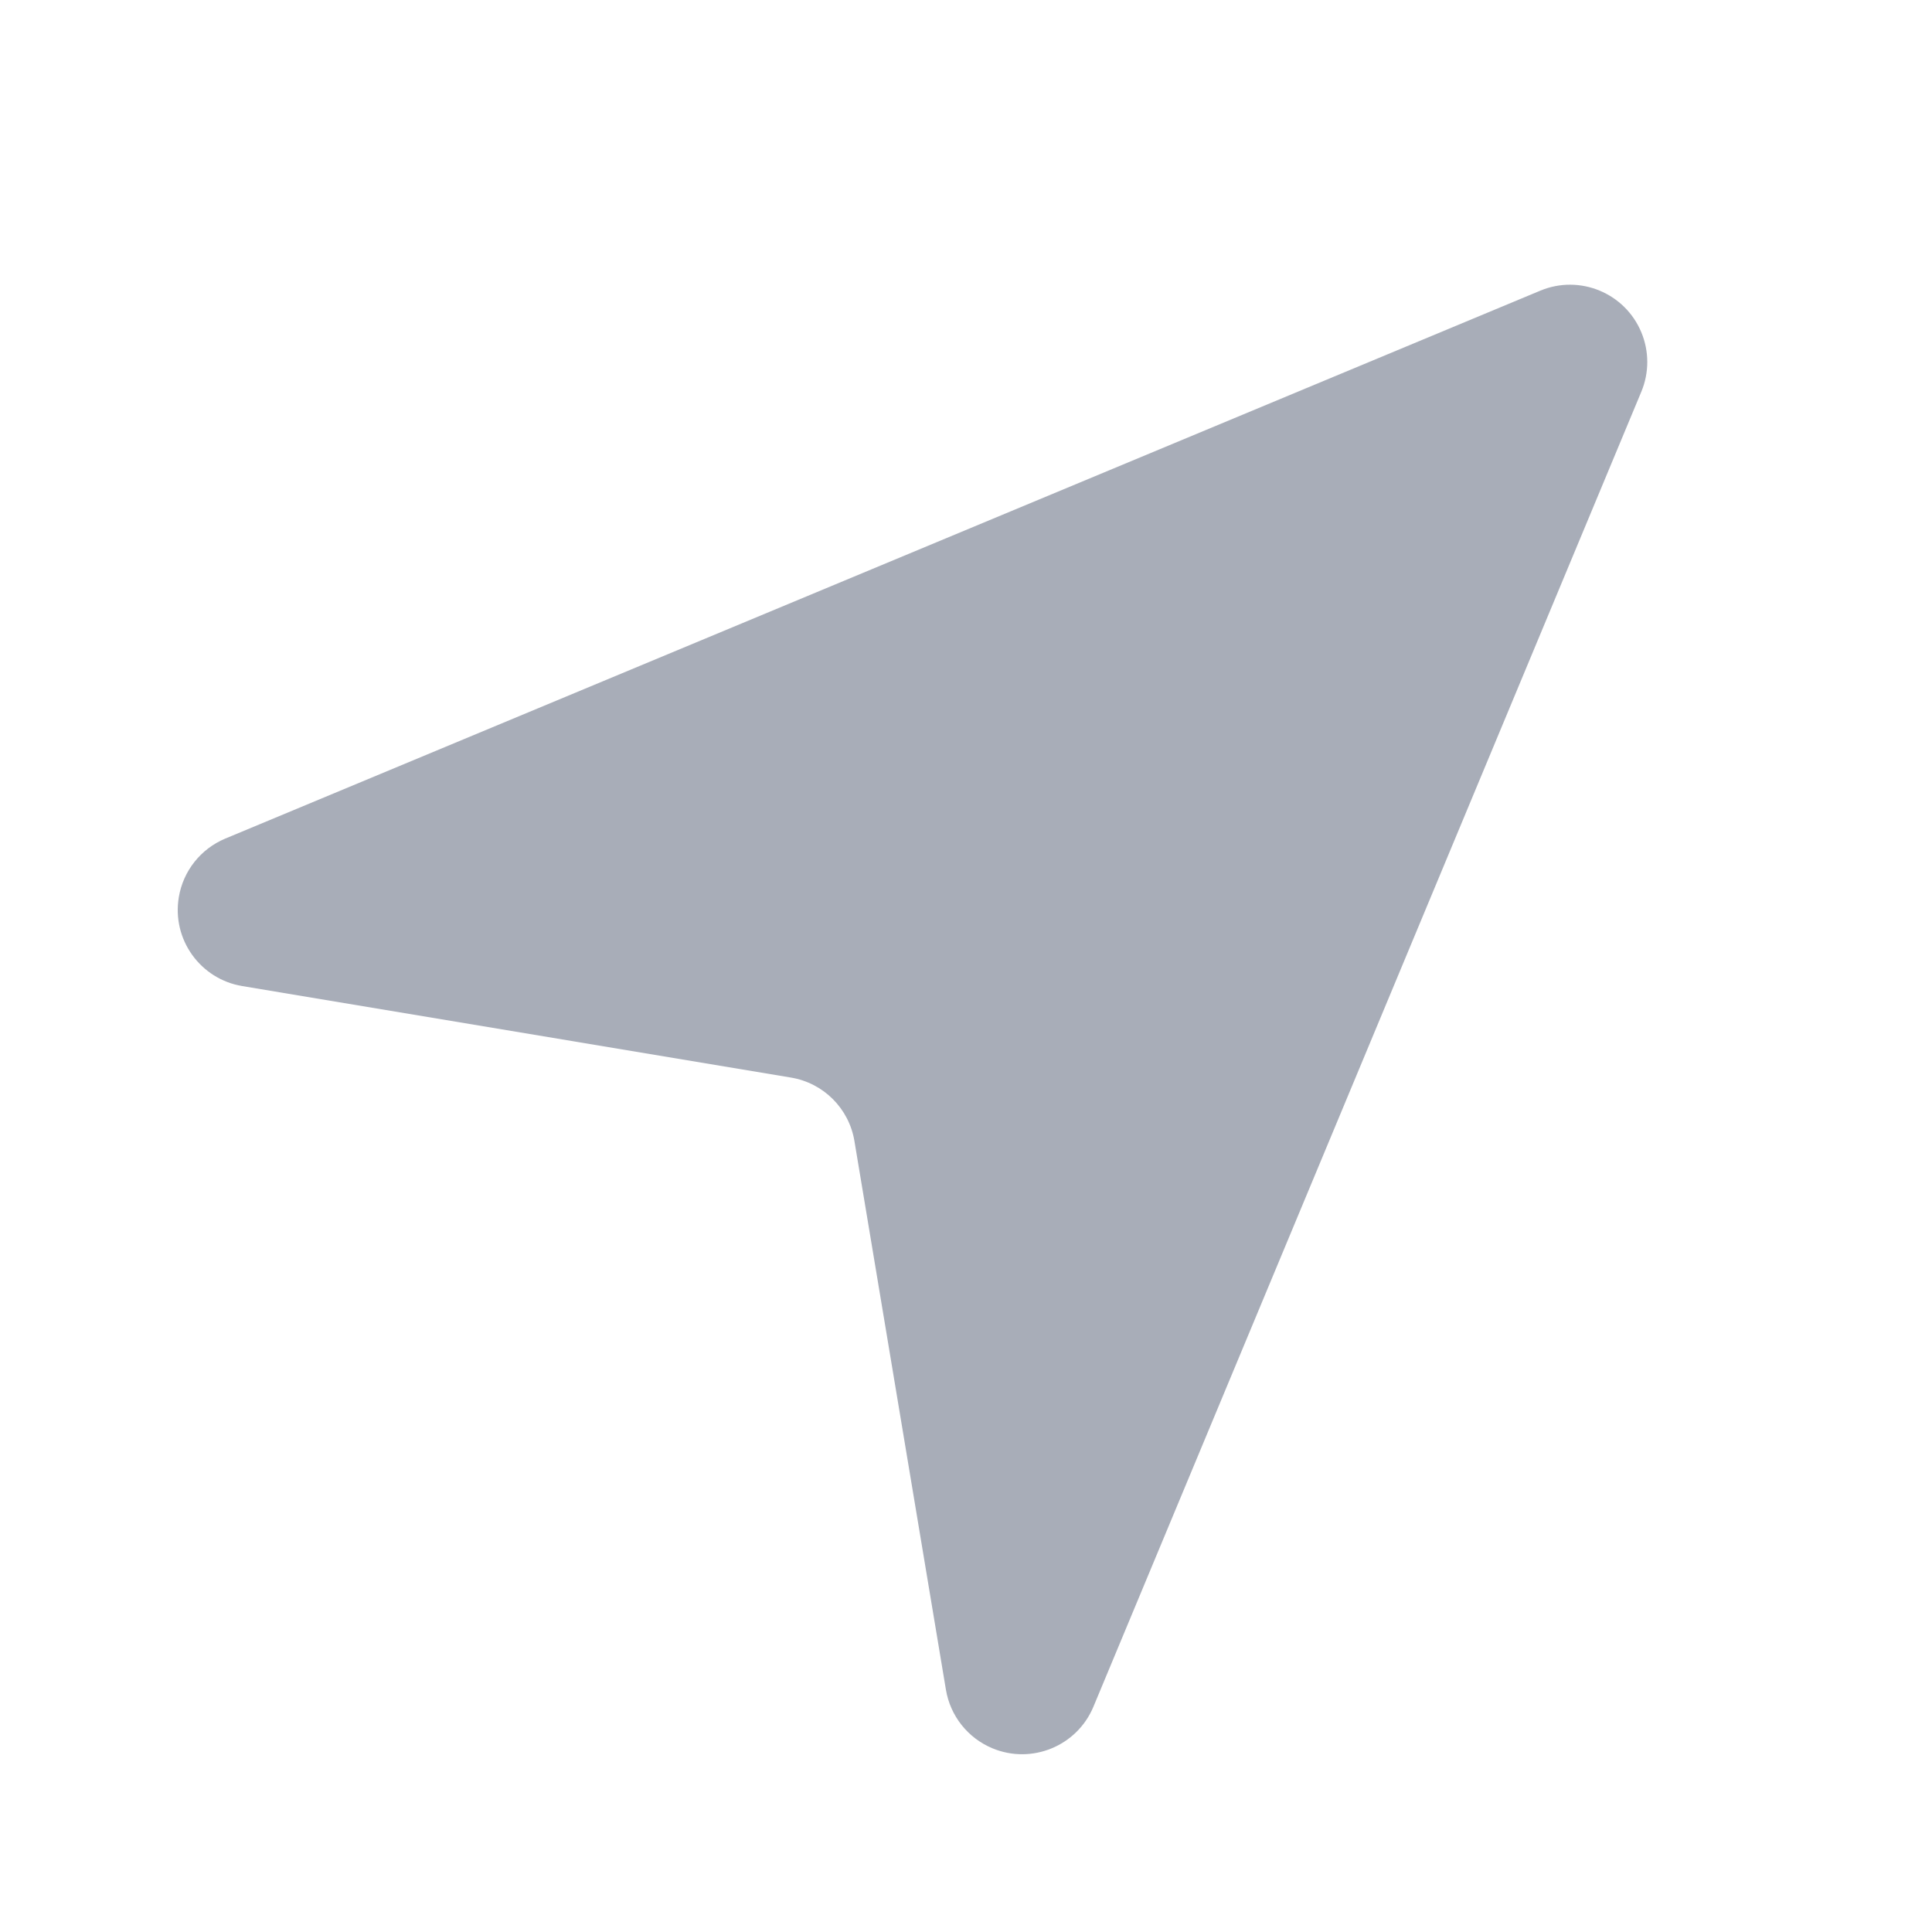
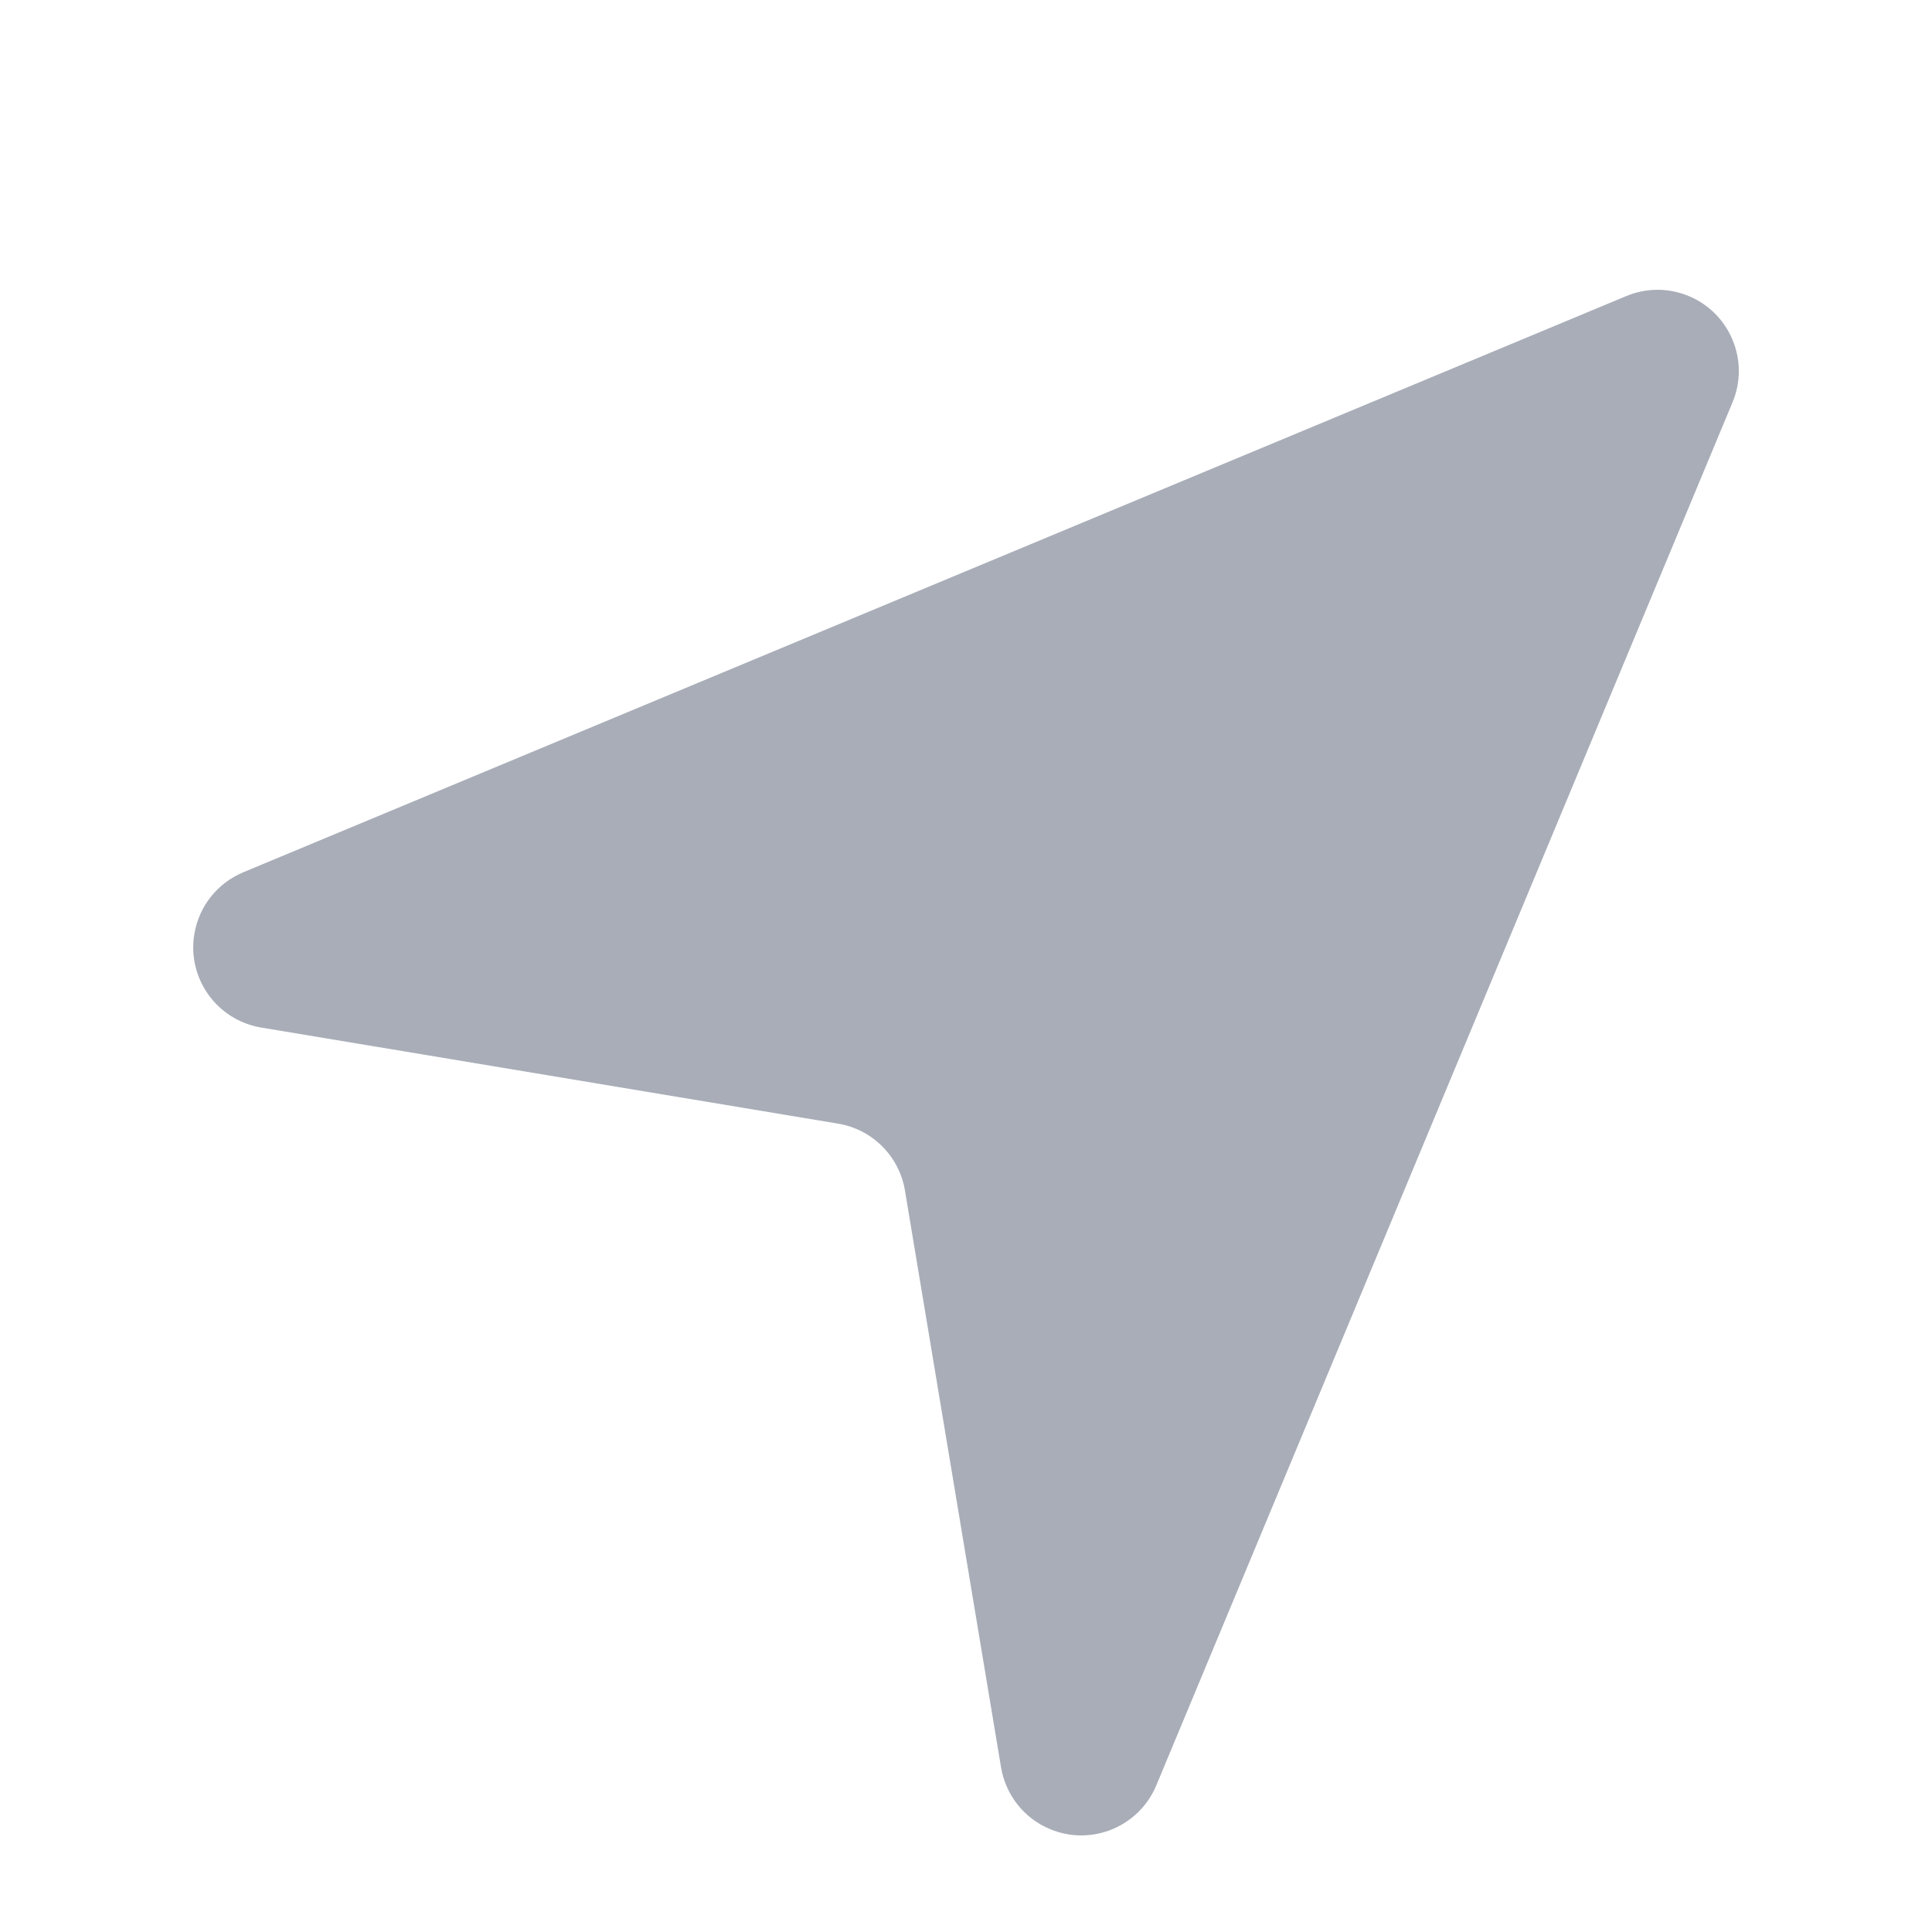
- <svg xmlns="http://www.w3.org/2000/svg" xmlns:xlink="http://www.w3.org/1999/xlink" width="20" height="20" viewBox="0 0 20 20">
-   <defs>
-     <path id="{geo}-copy-2-a" d="M2.332,8.681 L15.945,3.009 C16.353,2.839 16.821,3.032 16.991,3.44 C17.073,3.637 17.073,3.858 16.991,4.055 L11.319,17.668 C11.149,18.075 10.681,18.268 10.273,18.098 C10.019,17.992 9.837,17.763 9.792,17.491 L8.845,11.812 C8.789,11.475 8.525,11.211 8.188,11.155 L2.509,10.208 C2.073,10.136 1.778,9.724 1.851,9.288 C1.896,9.016 2.078,8.787 2.332,8.681 Z" />
-   </defs>
-   <g fill="none" fill-rule="evenodd">
-     <rect width="20" height="20" />
-     <use fill="#A8ADB8" xlink:href="#{geo}-copy-2-a" />
+ <svg xmlns="http://www.w3.org/2000/svg" width="20px" height="20px" viewBox="0 0 20 20" version="1.1">
+   <g id="Page-1" stroke="none" stroke-width="1" fill="none" fill-rule="evenodd">
+     <g id="message_type_geo_icon">
+       <rect id="Rectangle" x="0" y="0" width="20" height="20" />
+       <path d="M2.518,9.03 L16.835,3.065 C17.264,2.886 17.757,3.089 17.935,3.518 C18.022,3.725 18.022,3.958 17.935,4.165 L11.97,18.482 C11.791,18.911 11.298,19.114 10.87,18.935 C10.602,18.824 10.411,18.582 10.363,18.297 L9.368,12.324 C9.309,11.969 9.031,11.691 8.676,11.632 L2.703,10.637 C2.245,10.56 1.935,10.127 2.012,9.669 C2.059,9.383 2.25,9.142 2.518,9.03 Z" id="{geo}-copy-2-a" fill="#A8ADB8" fill-rule="nonzero" />
+     </g>
  </g>
</svg>
